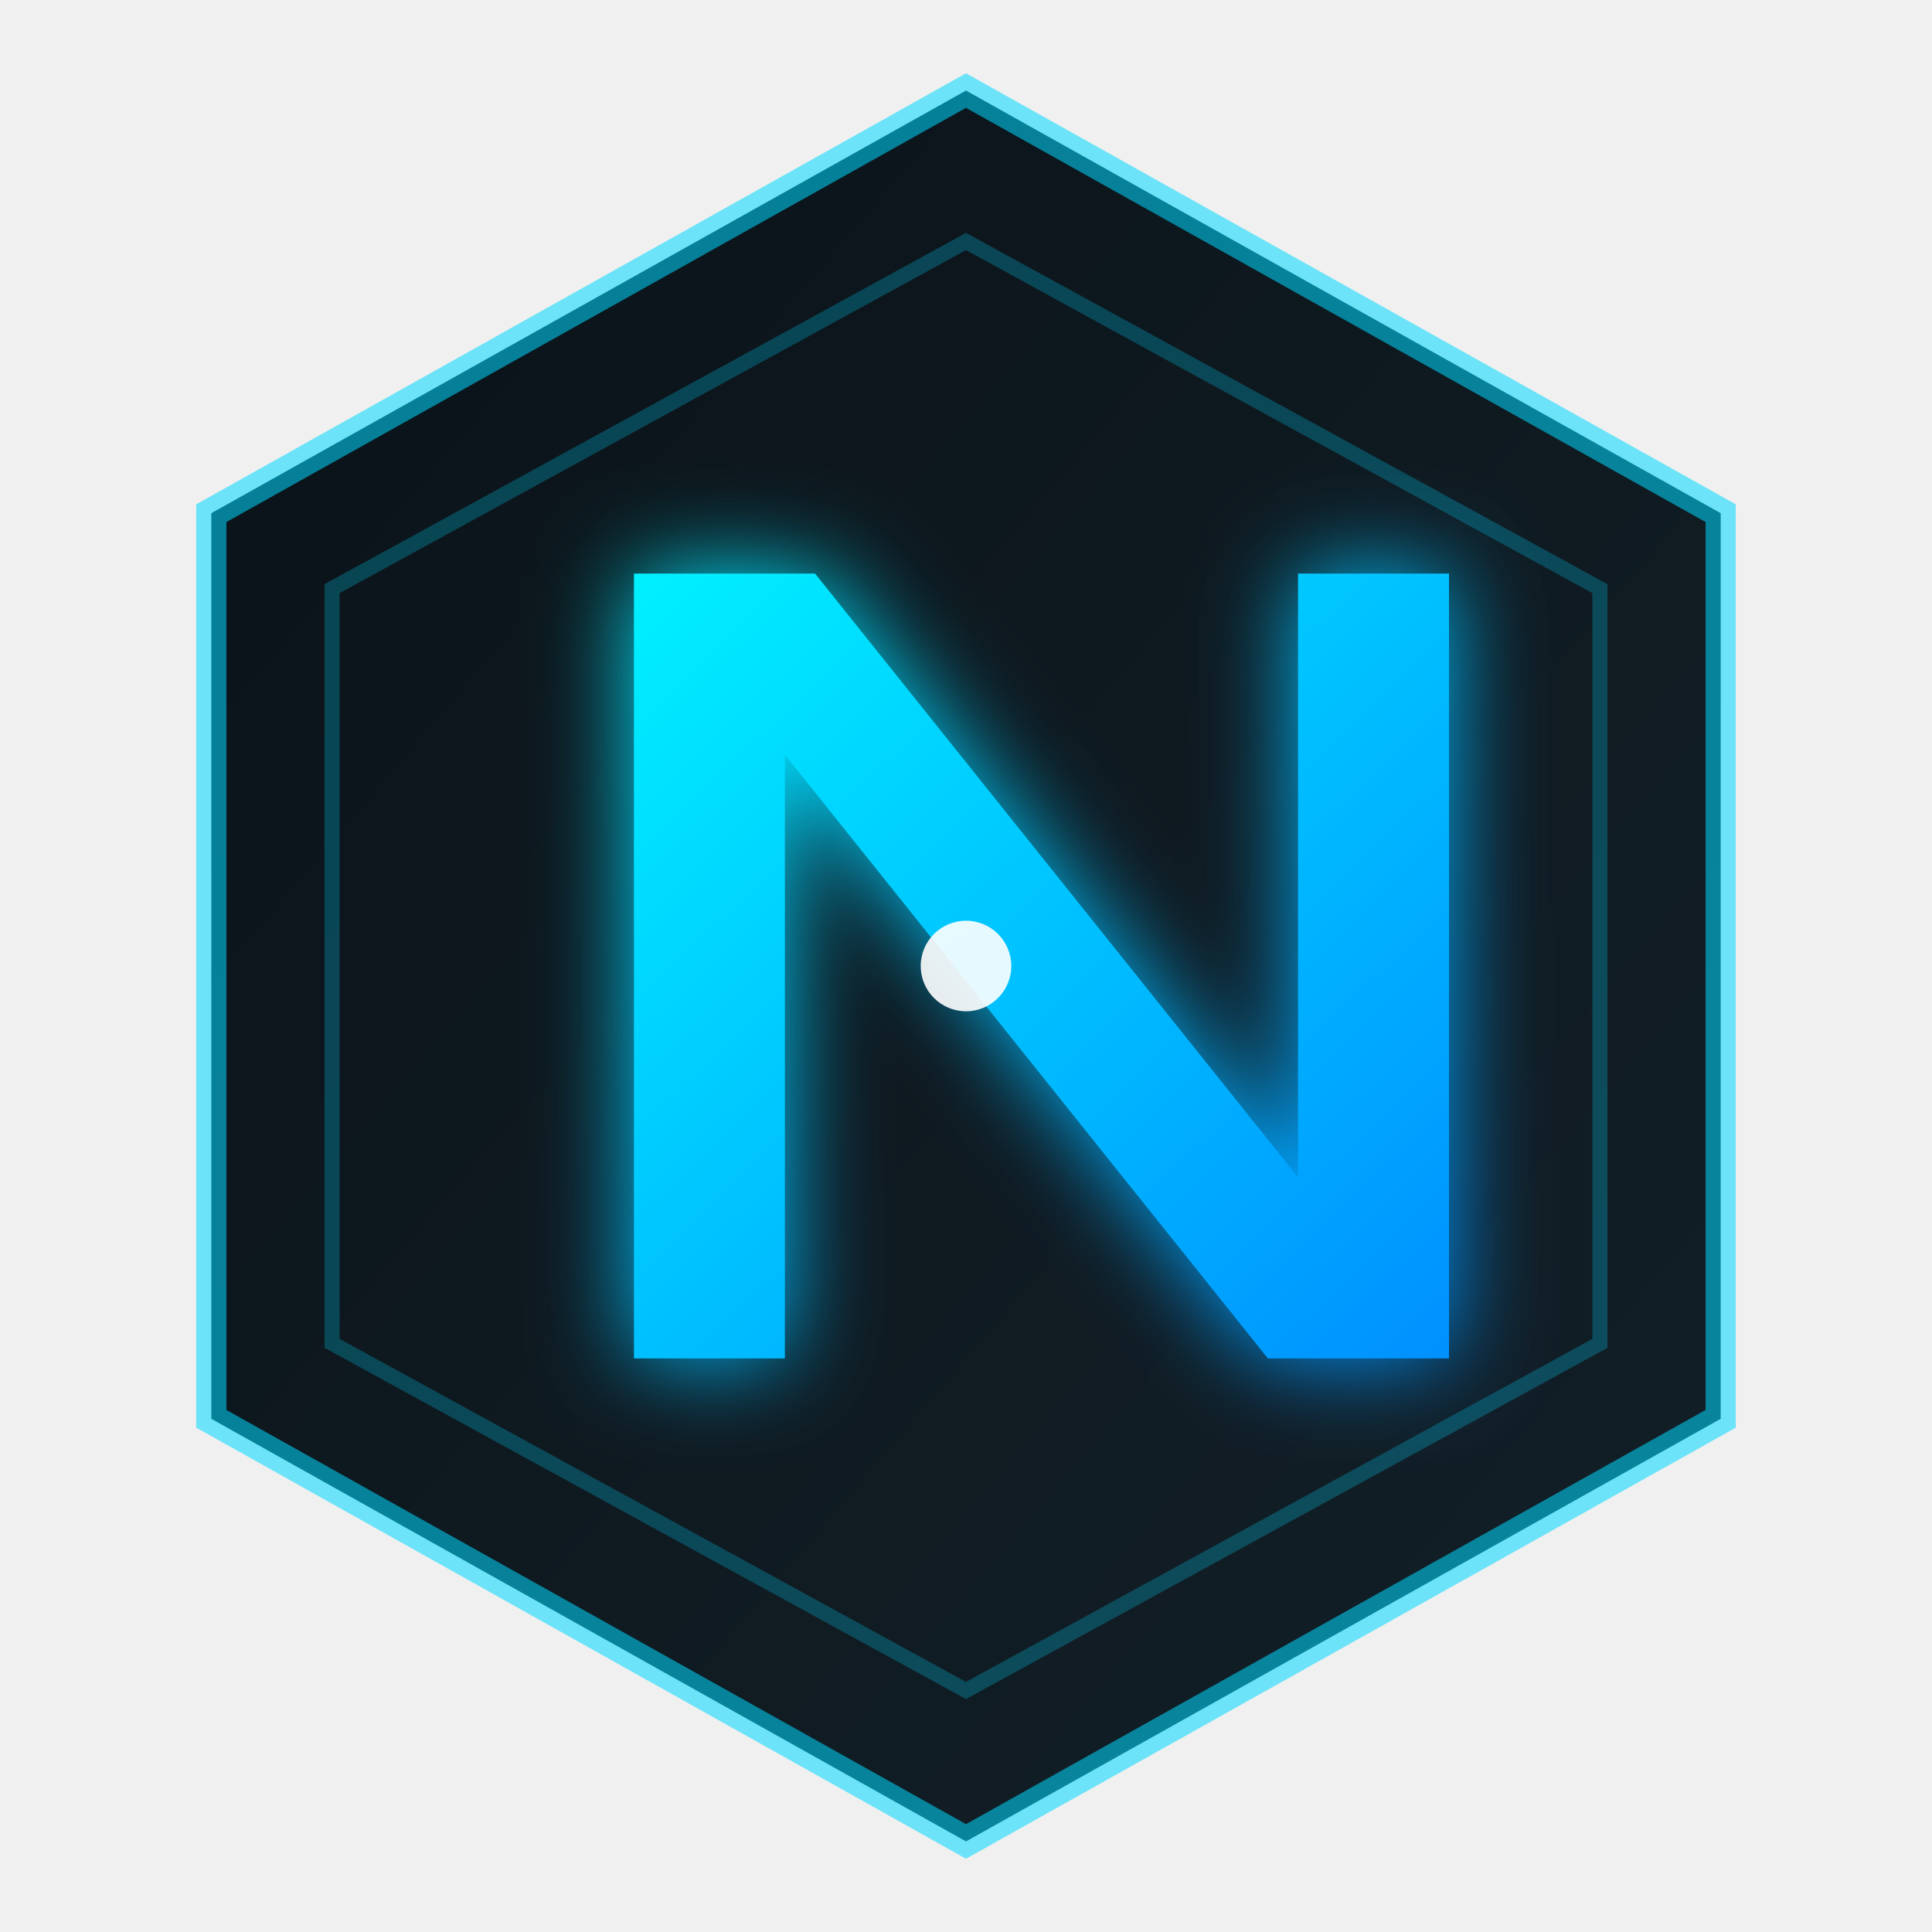
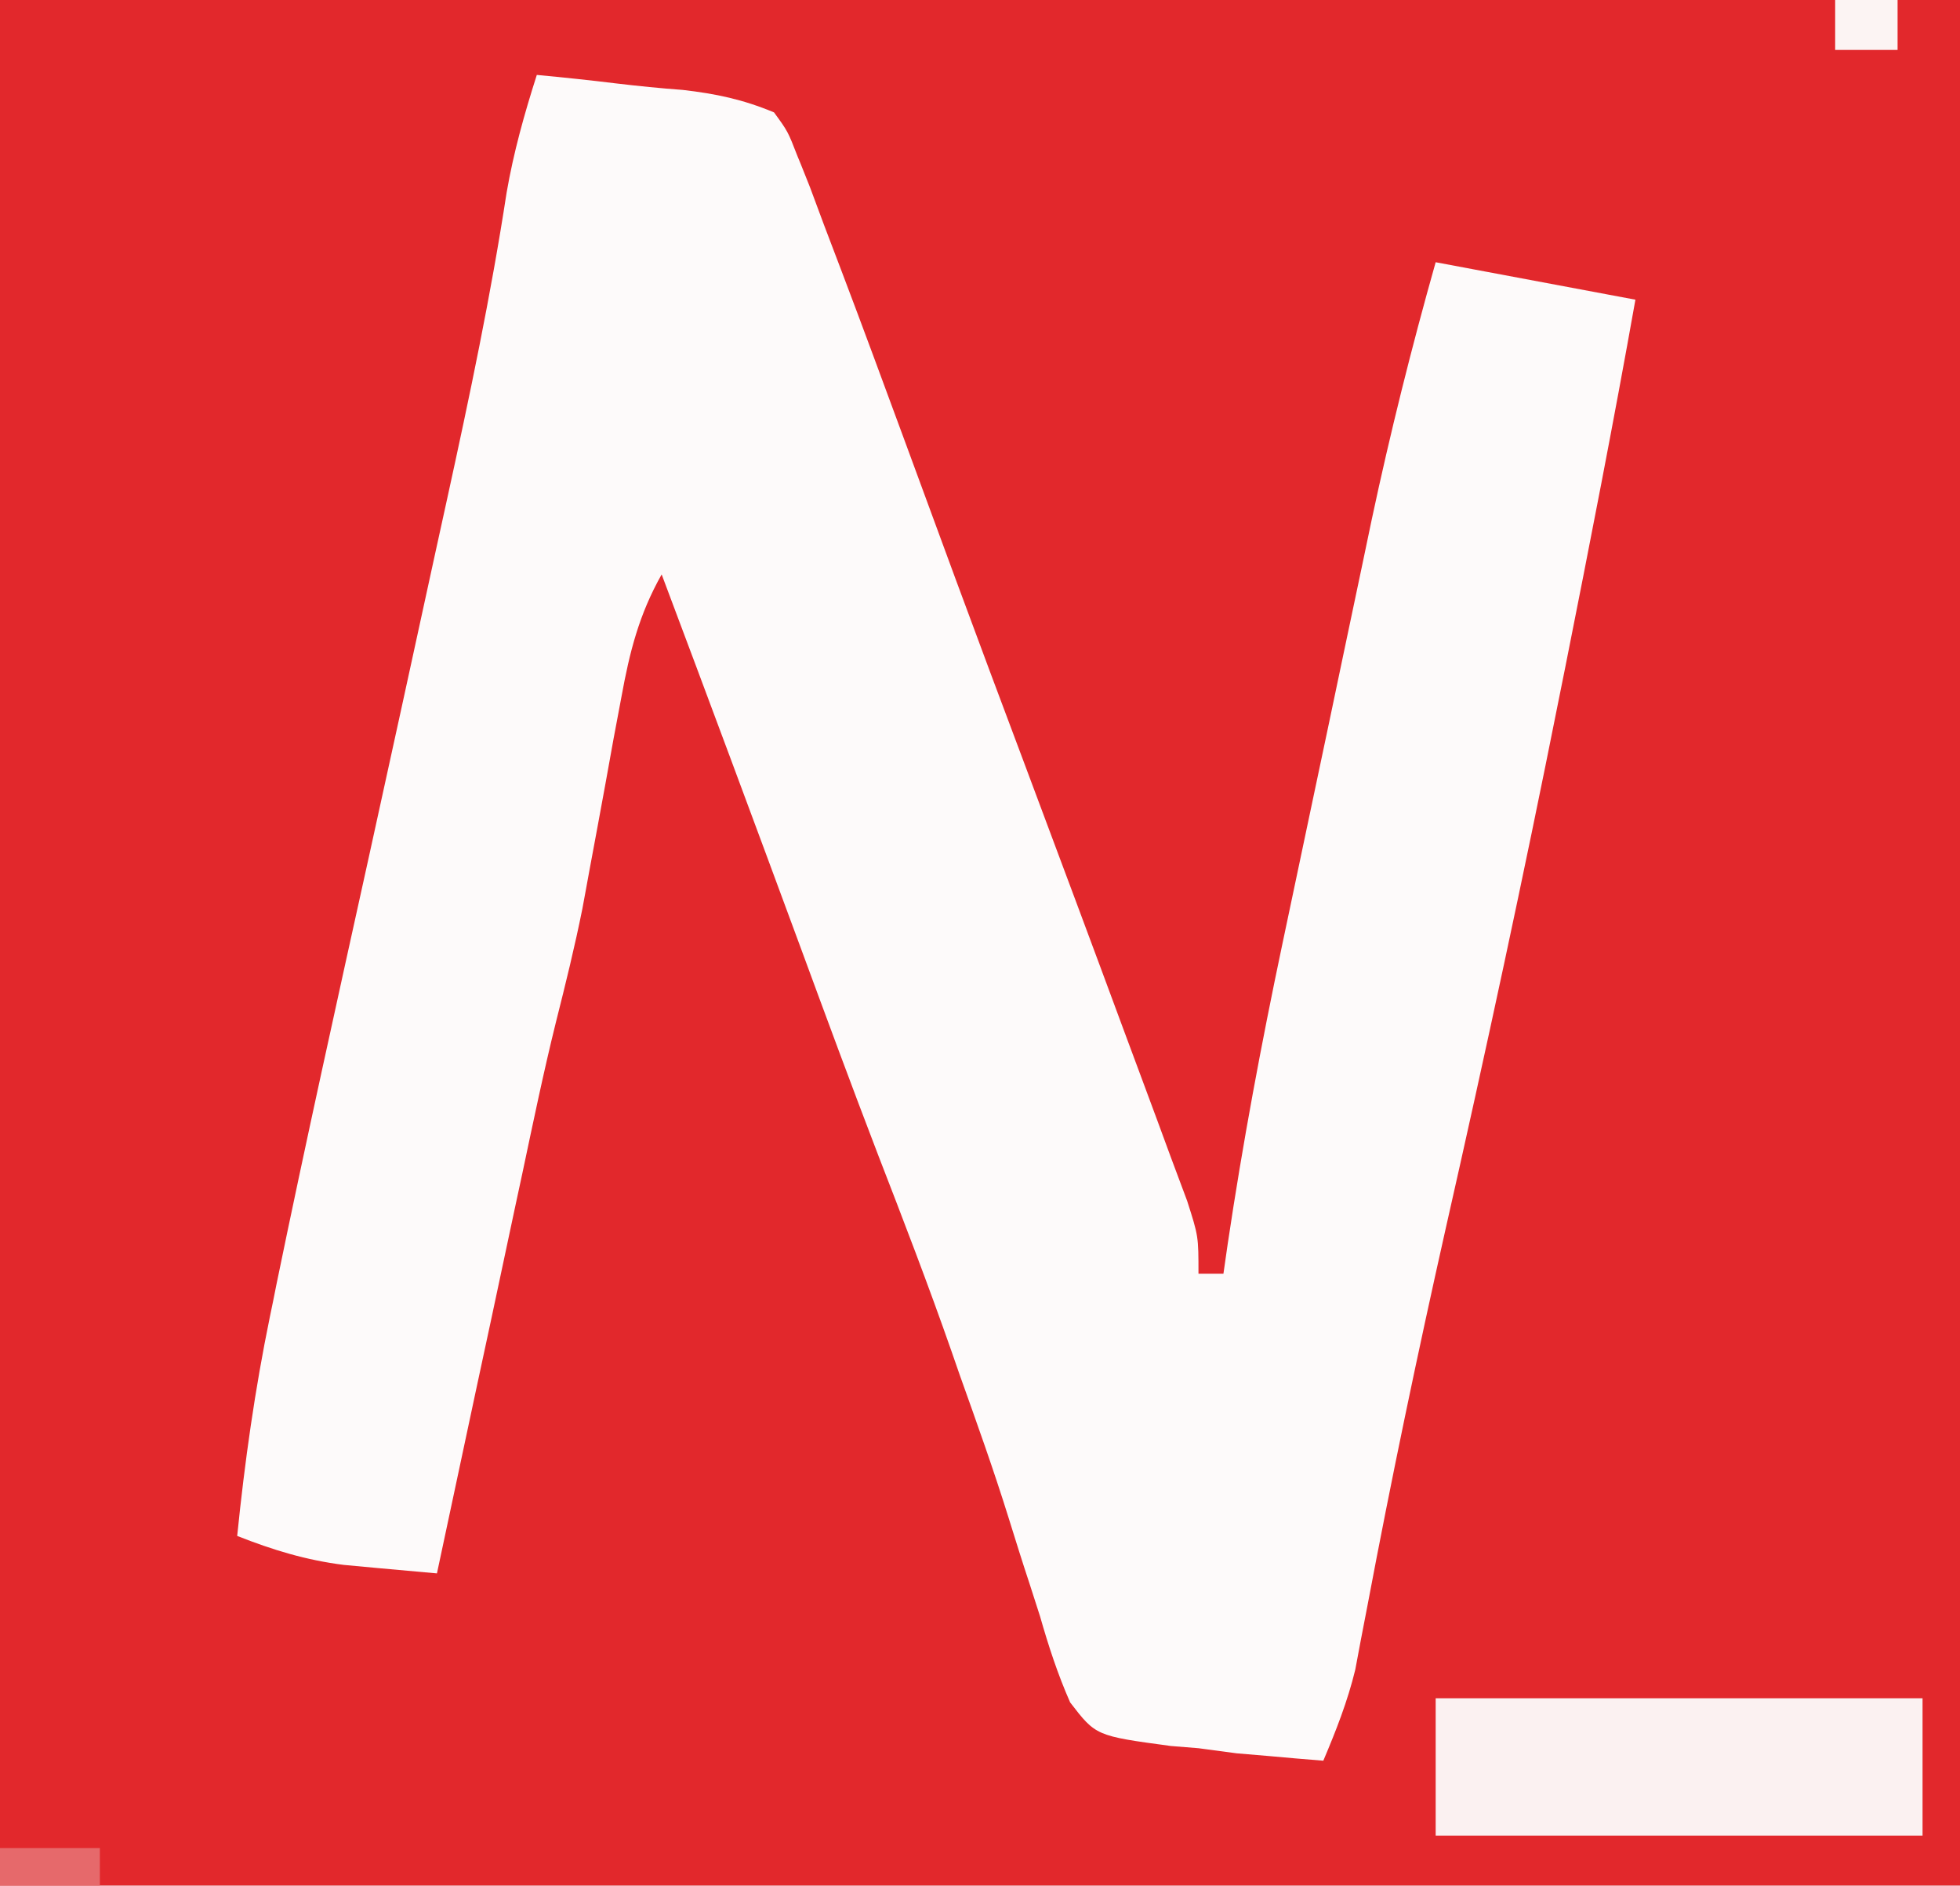
- <svg xmlns="http://www.w3.org/2000/svg" viewBox="0 0 128 128">
-   <defs>
-     <linearGradient id="hexFill" x1="0%" y1="0%" x2="100%" y2="100%">
-       <stop offset="0%" stop-color="#0a1218" />
-       <stop offset="100%" stop-color="#132028" />
-     </linearGradient>
-     <linearGradient id="nStroke" x1="0%" y1="0%" x2="100%" y2="100%">
-       <stop offset="0%" stop-color="#00f0ff" />
-       <stop offset="100%" stop-color="#0090ff" />
-     </linearGradient>
-     <filter id="glow" x="-50%" y="-50%" width="200%" height="200%">
-       <feGaussianBlur stdDeviation="3.2" result="blur" />
-       <feMerge>
-         <feMergeNode in="blur" />
-         <feMergeNode in="SourceGraphic" />
-       </feMerge>
-     </filter>
-   </defs>
-   <polygon points="64,6 114,34 114,94 64,122 14,94 14,34" fill="url(#hexFill)" stroke="#00d9ff" stroke-opacity="0.55" stroke-width="2" />
-   <polygon points="64,16 106,39 106,89 64,112 22,89 22,39" fill="none" stroke="#00d9ff" stroke-opacity="0.25" stroke-width="1" />
-   <g filter="url(#glow)">
-     <path d="M42 90 L42 38 L54 38 L86 78 L86 38 L96 38 L96 90 L84 90 L52 50 L52 90 Z" fill="url(#nStroke)" />
-   </g>
-   <circle cx="64" cy="64" r="3" fill="#ffffff" opacity="0.9" />
+ <svg xmlns="http://www.w3.org/2000/svg" version="1.1" width="157" height="151">
+   <path d="M0 0 C51.81 0 103.62 0 157 0 C157 49.83 157 99.66 157 151 C105.19 151 53.38 151 0 151 C0 101.17 0 51.34 0 0 Z " fill="#E2282C" transform="translate(0,0)" />
+   <path d="M0 0 C2.12 0.2 4.24 0.42 6.35 0.68 C8.12 0.89 9.9 1.07 11.68 1.2 C14.37 1.51 16.5 1.96 19 3 C20.11 4.52 20.11 4.52 20.89 6.53 C21.06 6.93 21.06 6.93 21.88 8.99 C22.25 9.98 22.62 10.98 23 12 C23.48 13.25 23.96 14.51 24.43 15.76 C26.11 20.18 27.74 24.62 29.38 29.06 C30.21 31.32 31.04 33.58 31.88 35.85 C32.43 37.35 32.99 38.85 33.54 40.36 C35.36 45.29 37.2 50.21 39.05 55.13 C41.76 62.37 44.47 69.61 47.15 76.86 C47.64 78.19 48.14 79.51 48.63 80.84 C49.36 82.79 50.08 84.75 50.8 86.71 C51.23 87.85 51.65 88.99 52.09 90.16 C53 93 53 93 53 96 C53.66 96 54.32 96 55 96 C55.11 95.22 55.23 94.43 55.34 93.63 C56.54 85.57 58.03 77.62 59.71 69.65 C59.97 68.43 60.23 67.21 60.49 65.95 C61.03 63.39 61.57 60.83 62.11 58.27 C62.94 54.38 63.75 50.49 64.57 46.59 C65.1 44.09 65.62 41.59 66.15 39.09 C66.39 37.94 66.63 36.79 66.88 35.6 C68.36 28.66 70.07 21.83 72 15 C77.28 15.99 82.56 16.98 88 18 C86.25 27.84 84.33 37.64 82.38 47.44 C82.2 48.31 82.03 49.18 81.85 50.07 C79.03 64.23 75.99 78.32 72.8 92.4 C70.55 102.41 68.45 112.43 66.55 122.51 C66.37 123.43 66.19 124.36 66.01 125.31 C65.86 126.1 65.71 126.89 65.56 127.71 C64.94 130.26 64.02 132.59 63 135 C61.52 134.88 60.04 134.76 58.56 134.62 C58.15 134.59 58.15 134.59 56.07 134.41 C55.05 134.28 54.04 134.14 53 134 C52.63 133.97 52.63 133.97 50.77 133.82 C44.78 133.01 44.78 133.01 42.72 130.33 C41.72 128.06 40.99 125.82 40.31 123.44 C40.04 122.59 39.76 121.74 39.48 120.86 C38.9 119.11 38.35 117.35 37.8 115.58 C36.6 111.72 35.24 107.93 33.88 104.12 C33.66 103.5 33.44 102.87 33.22 102.22 C31.37 96.92 29.35 91.68 27.32 86.44 C25.18 80.87 23.12 75.28 21.06 69.69 C17.4 59.78 13.72 49.88 10 40 C8.19 43.21 7.44 46.18 6.78 49.8 C6.57 50.92 6.36 52.05 6.14 53.2 C6.04 53.79 6.04 53.79 5.5 56.75 C5.08 59.06 4.65 61.36 4.22 63.67 C4.03 64.69 3.85 65.72 3.65 66.77 C3.04 69.81 2.3 72.81 1.54 75.82 C0.54 79.85 -0.3 83.91 -1.16 87.97 C-1.26 88.43 -1.26 88.43 -1.76 90.76 C-2.38 93.67 -3 96.59 -3.62 99.5 C-4.05 101.49 -4.47 103.47 -4.9 105.46 C-5.93 110.31 -6.97 115.15 -8 120 C-9.59 119.86 -11.18 119.71 -12.77 119.57 C-13.66 119.49 -14.55 119.41 -15.46 119.32 C-18.48 118.94 -21.17 118.12 -24 117 C-23.4 111.06 -22.58 105.28 -21.38 99.44 C-21.2 98.59 -21.03 97.75 -20.86 96.88 C-18.51 85.46 -15.98 74.08 -13.47 62.7 C-11.71 54.69 -9.96 46.69 -8.22 38.68 C-7.87 37.08 -7.52 35.49 -7.17 33.89 C-5.39 25.76 -3.68 17.66 -2.42 9.43 C-1.86 6.19 -1 3.13 0 0 Z " fill="#FDFAFA" transform="translate(43,6)" />
+   <path d="M0 0 C12.87 0 25.74 0 39 0 C39 3.63 39 7.26 39 11 C26.13 11 13.26 11 0 11 C0 7.37 0 3.74 0 0 Z " fill="#FBF1F1" transform="translate(115,136)" />
+   <path d="M0 0 C2.64 0 5.28 0 8 0 C8 0.99 8 1.98 8 3 C5.36 3 2.72 3 0 3 C0 2.01 0 1.02 0 0 Z " fill="#E6696B" transform="translate(0,148)" />
+   <path d="M0 0 C1.65 0 3.3 0 5 0 C5 1.32 5 2.64 5 4 C3.35 4 1.7 4 0 4 C0 2.68 0 1.36 0 0 Z " fill="#FCF4F3" transform="translate(147,0)" />
</svg>
